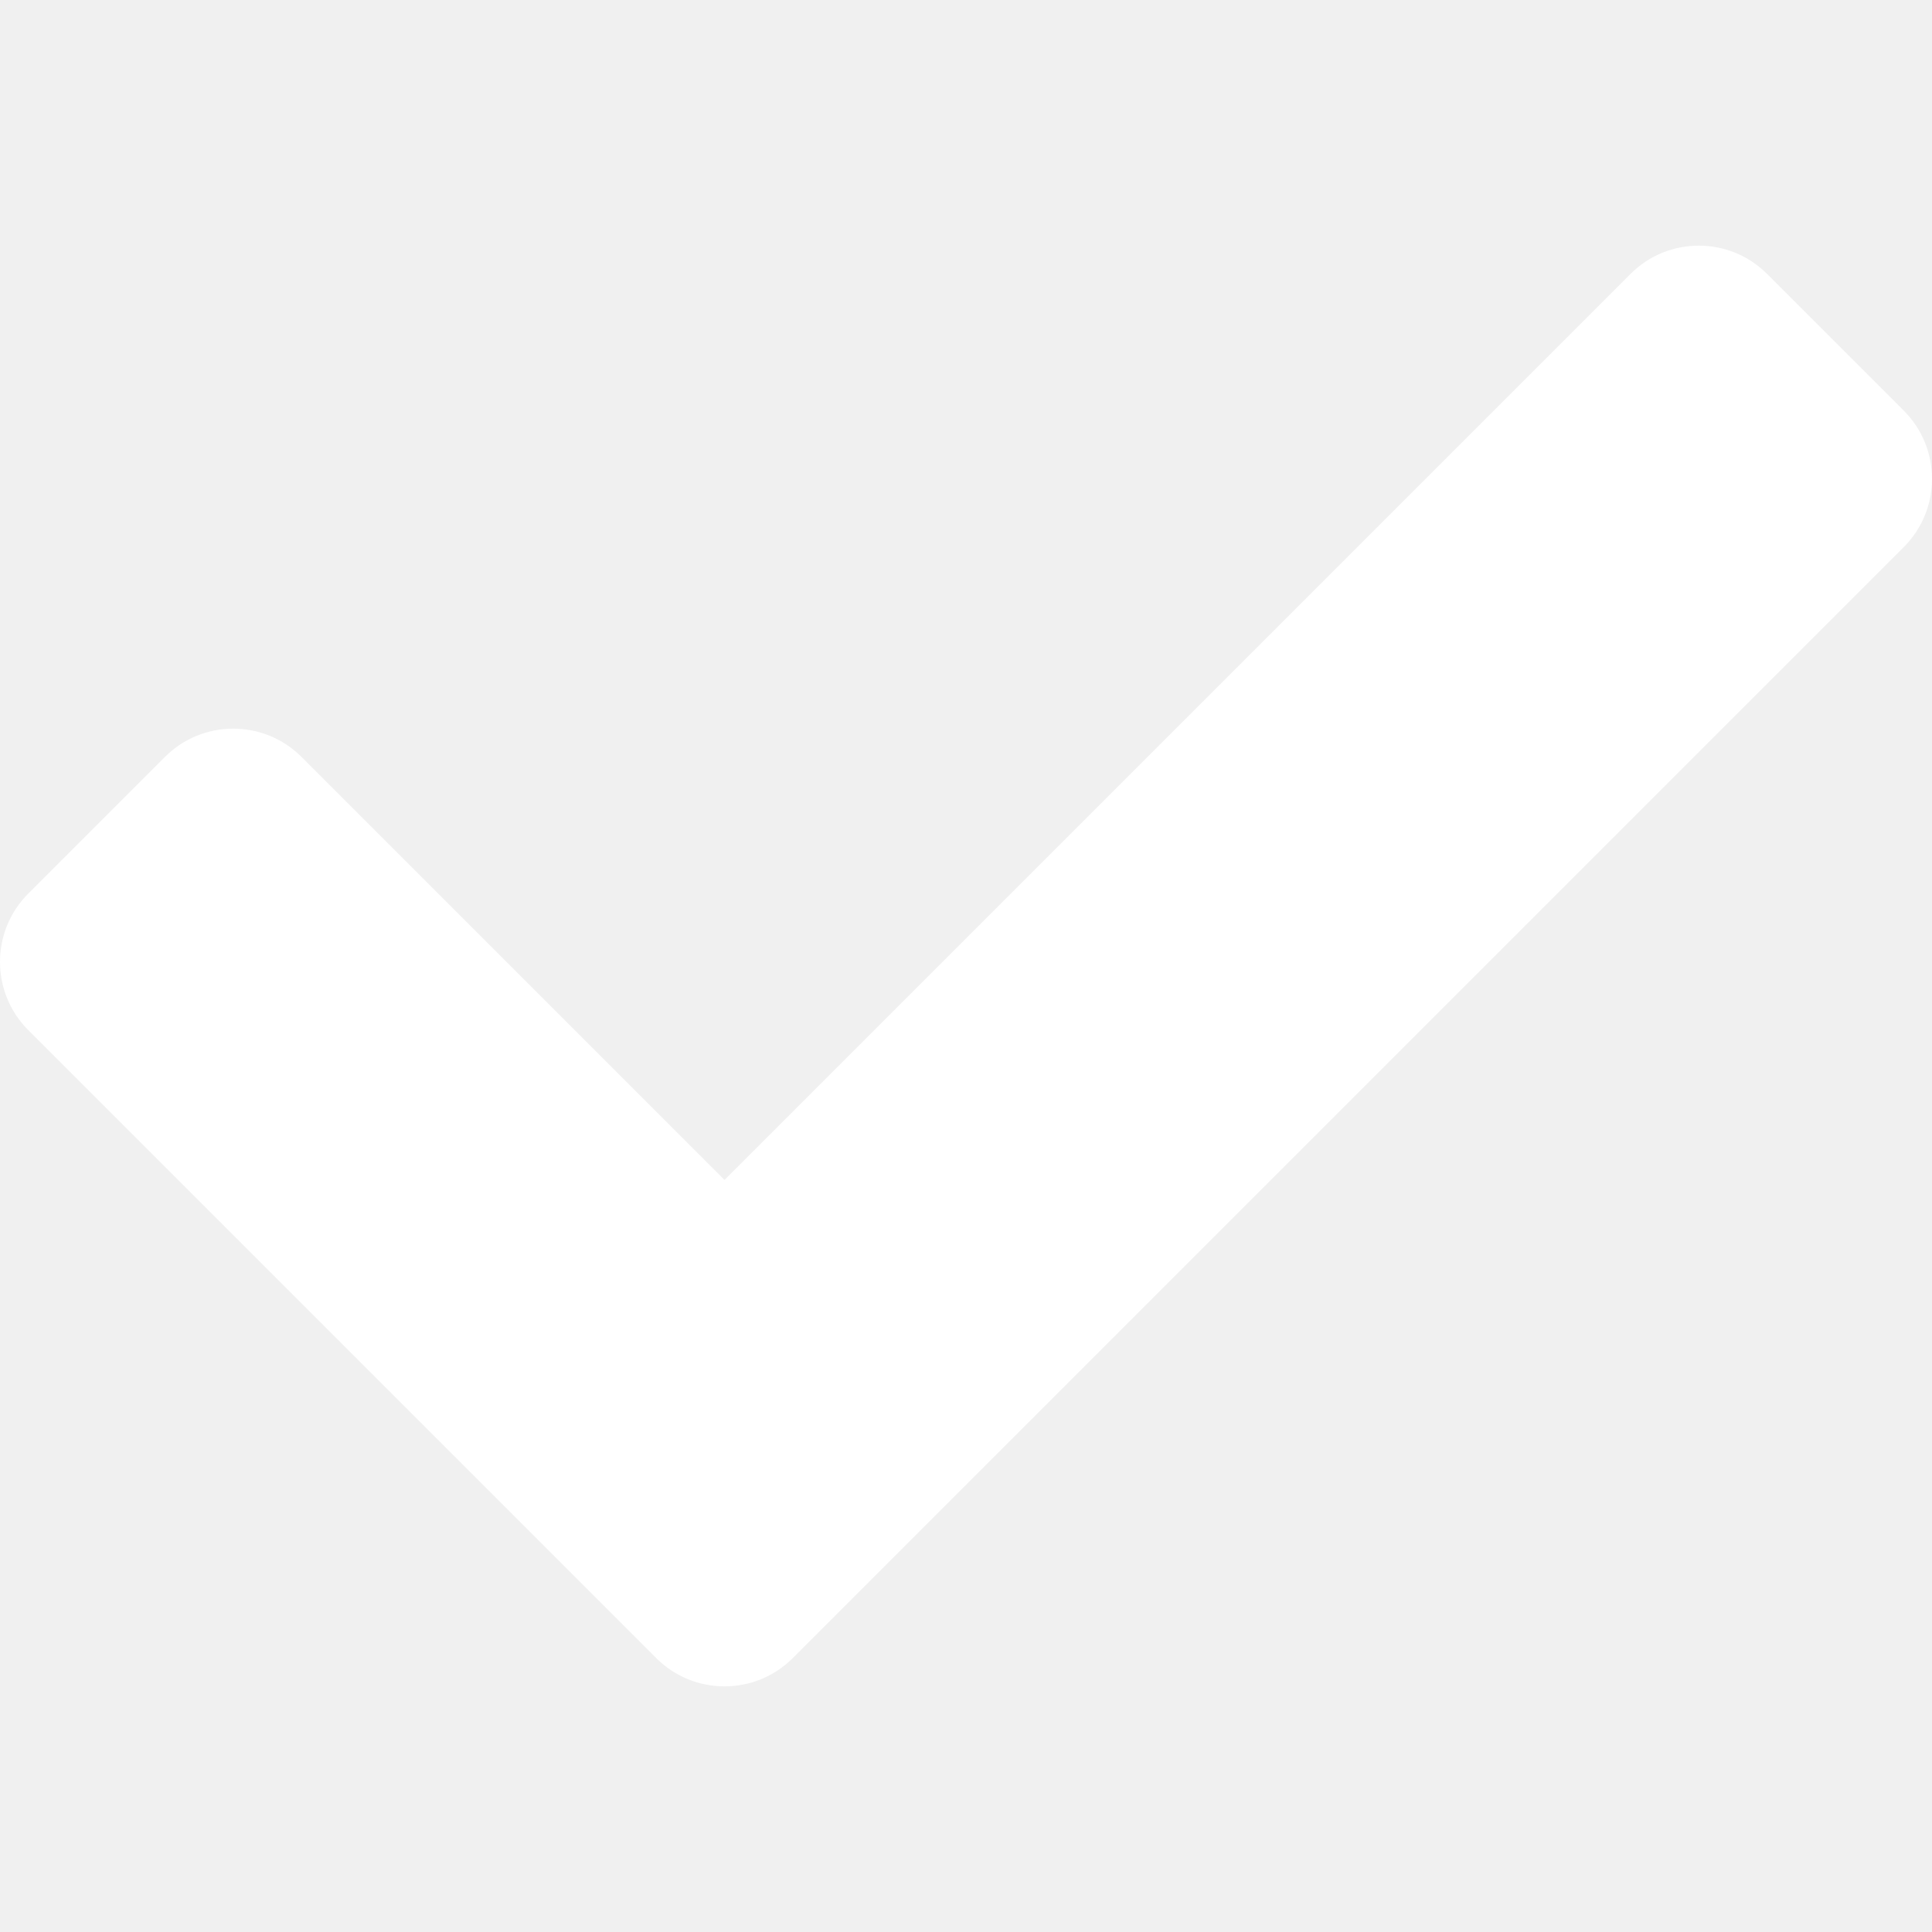
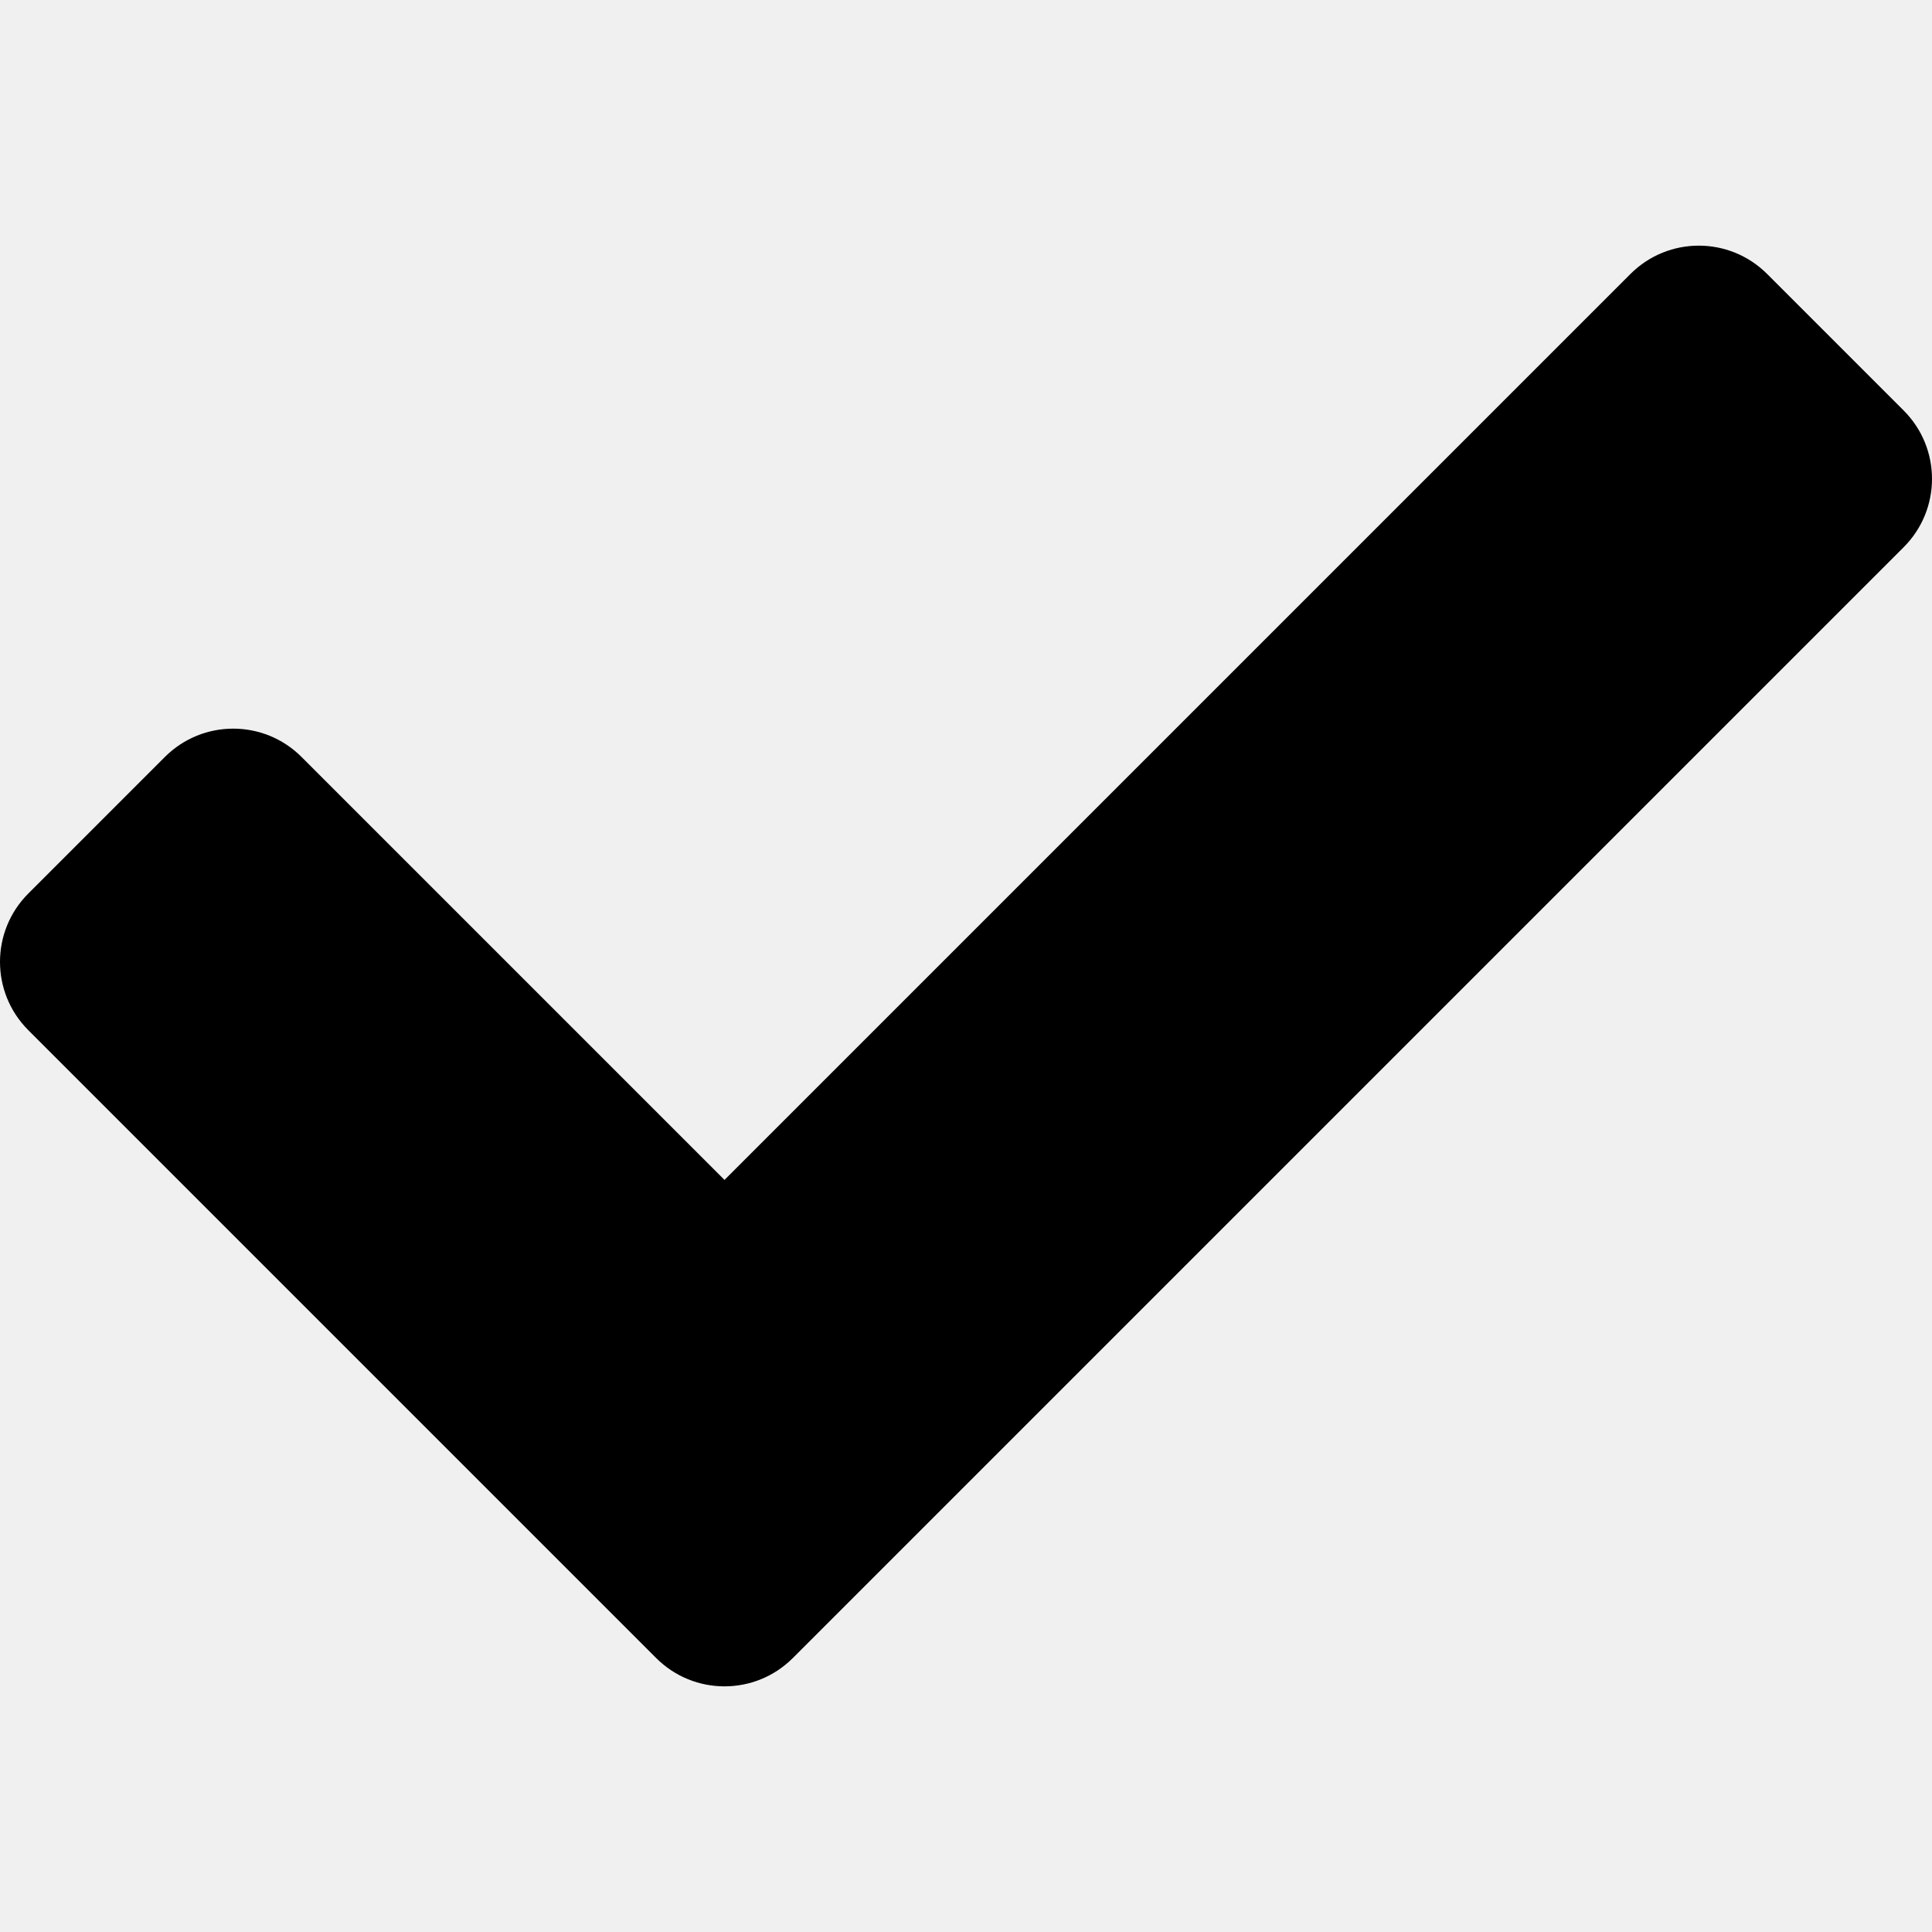
- <svg xmlns="http://www.w3.org/2000/svg" viewBox="0 0 512 512" fill="#fff">
+ <svg xmlns="http://www.w3.org/2000/svg" viewBox="0 0 512 512">
  <path d="M173.898 439.404l-166.4-166.4c-9.997-9.997-9.997-26.206 0-36.204l36.203-36.204c9.997-9.998 26.207-9.998 36.204 0L192 312.69 432.095 72.596c9.997-9.997 26.207-9.997 36.204 0l36.203 36.204c9.997 9.997 9.997 26.206 0 36.204l-294.4 294.401c-9.998 9.997-26.207 9.997-36.204-.001z" />
</svg>
